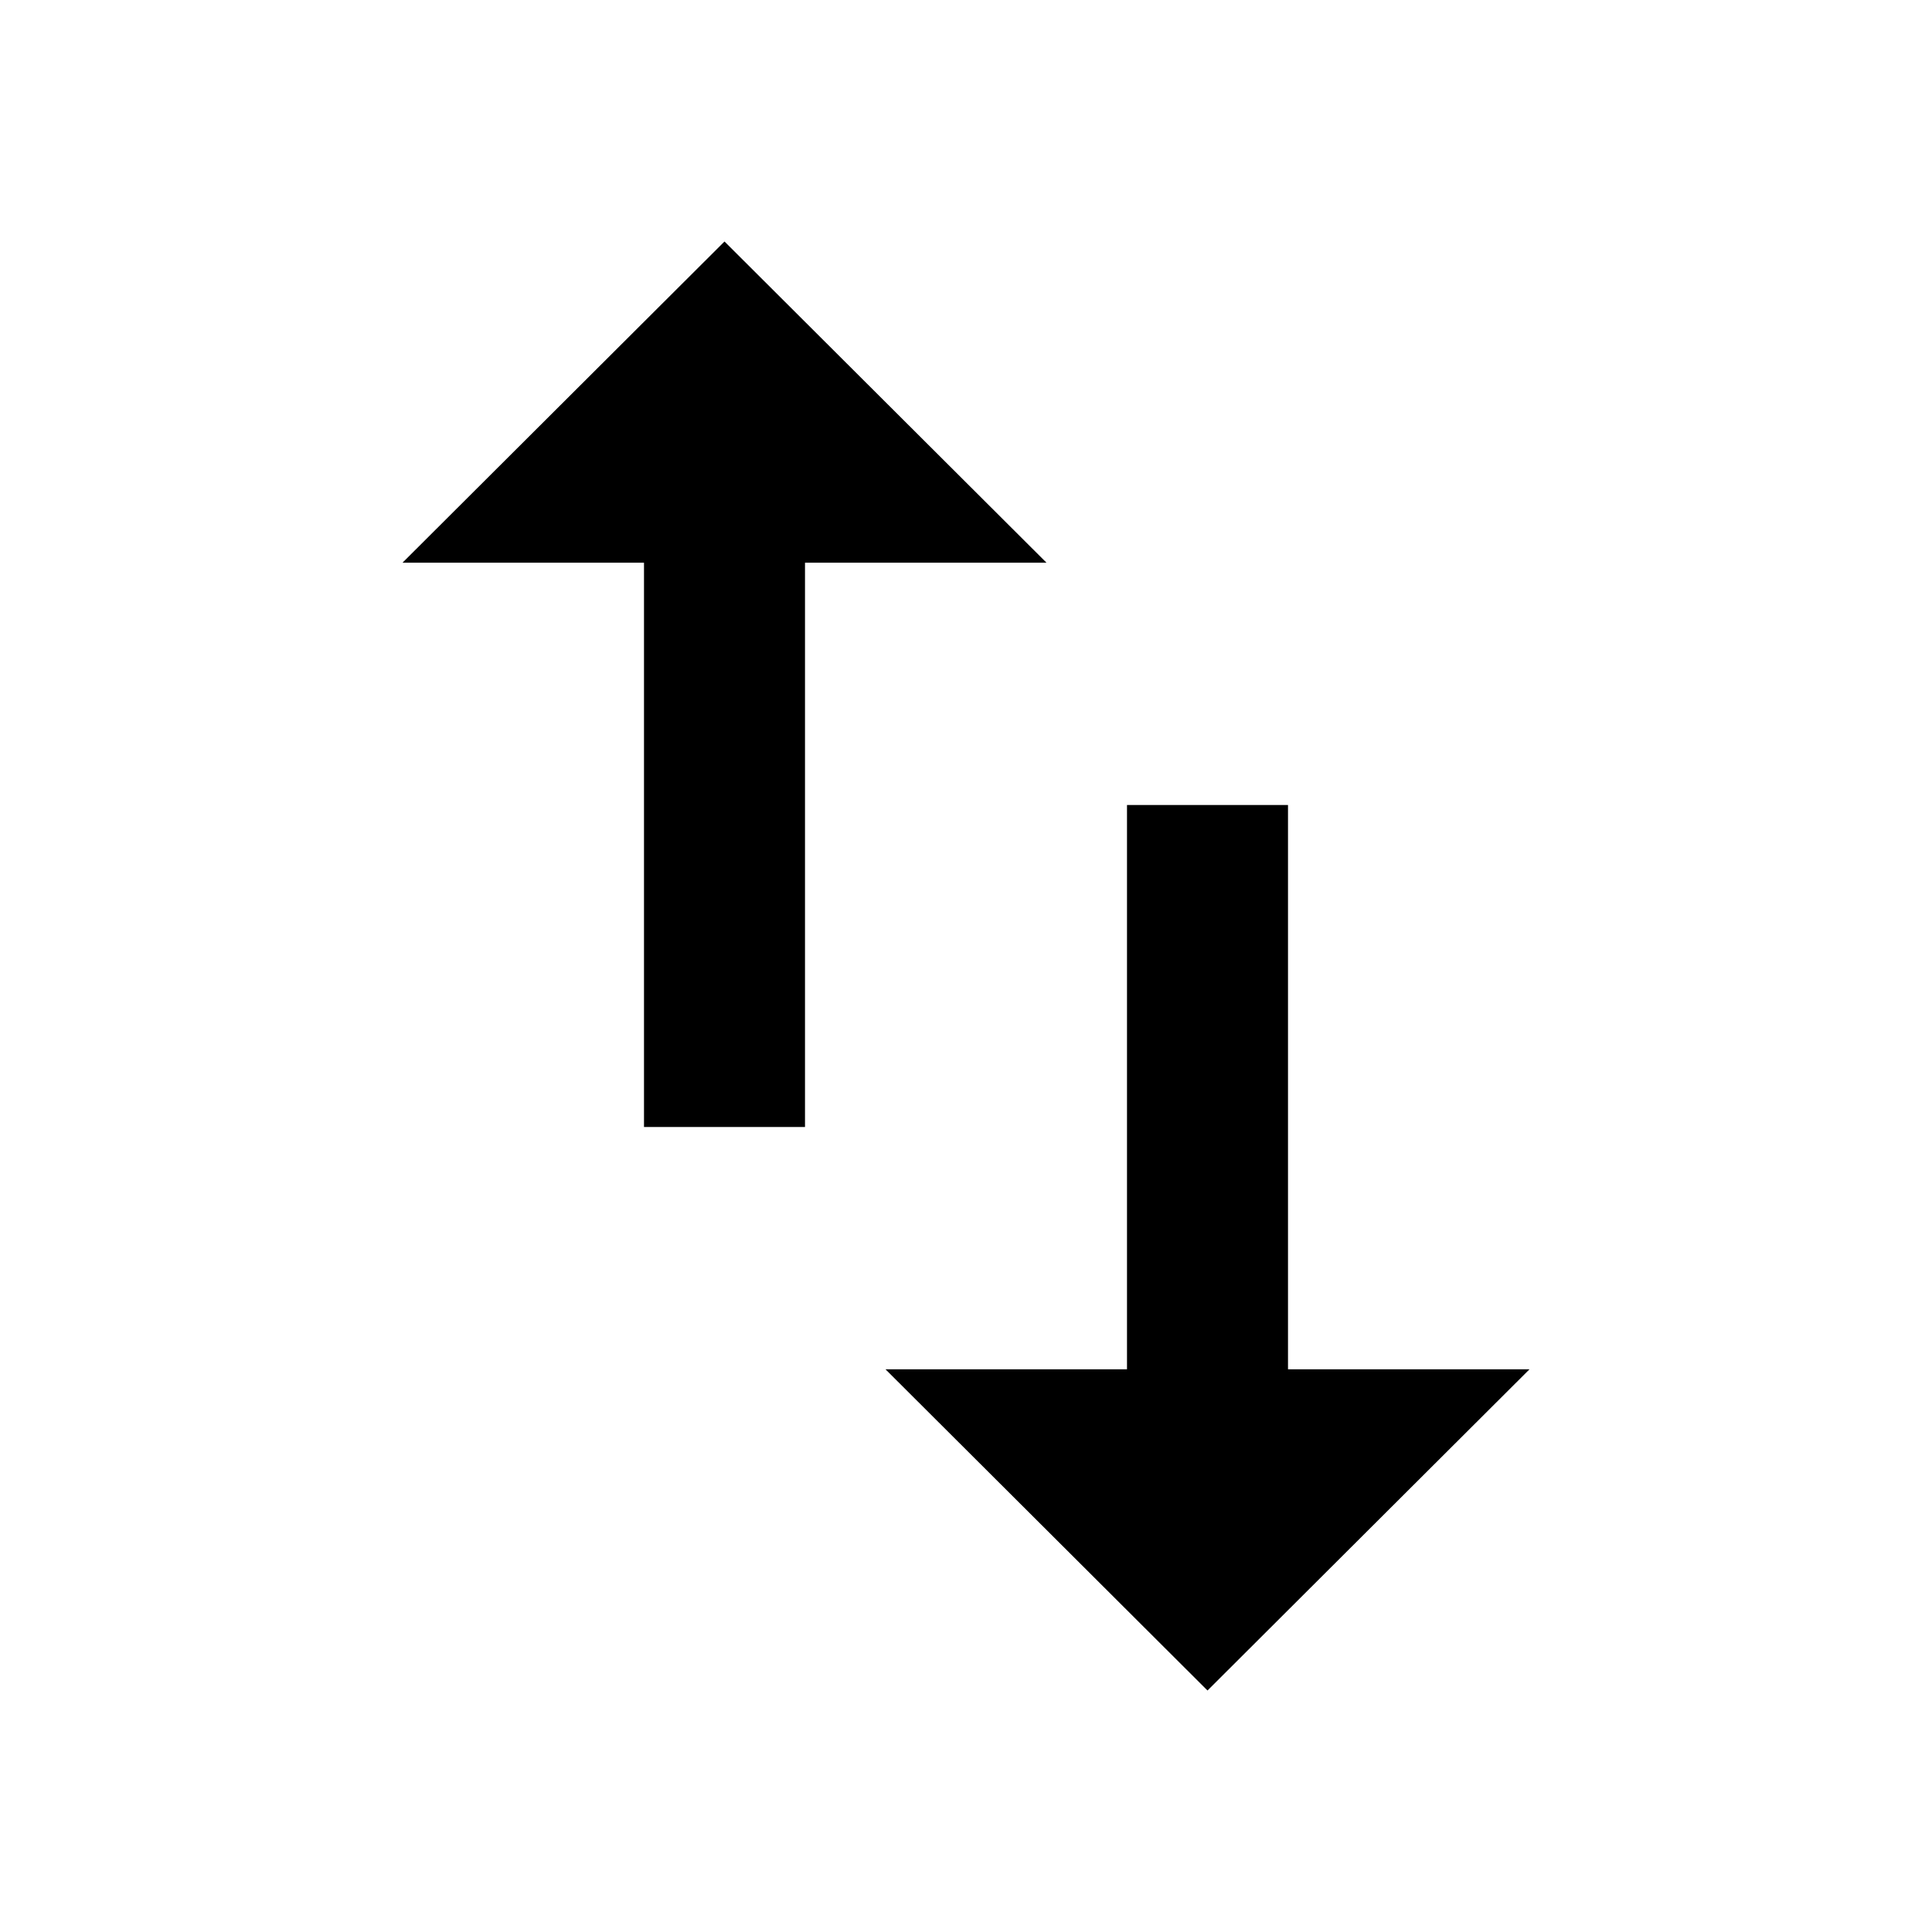
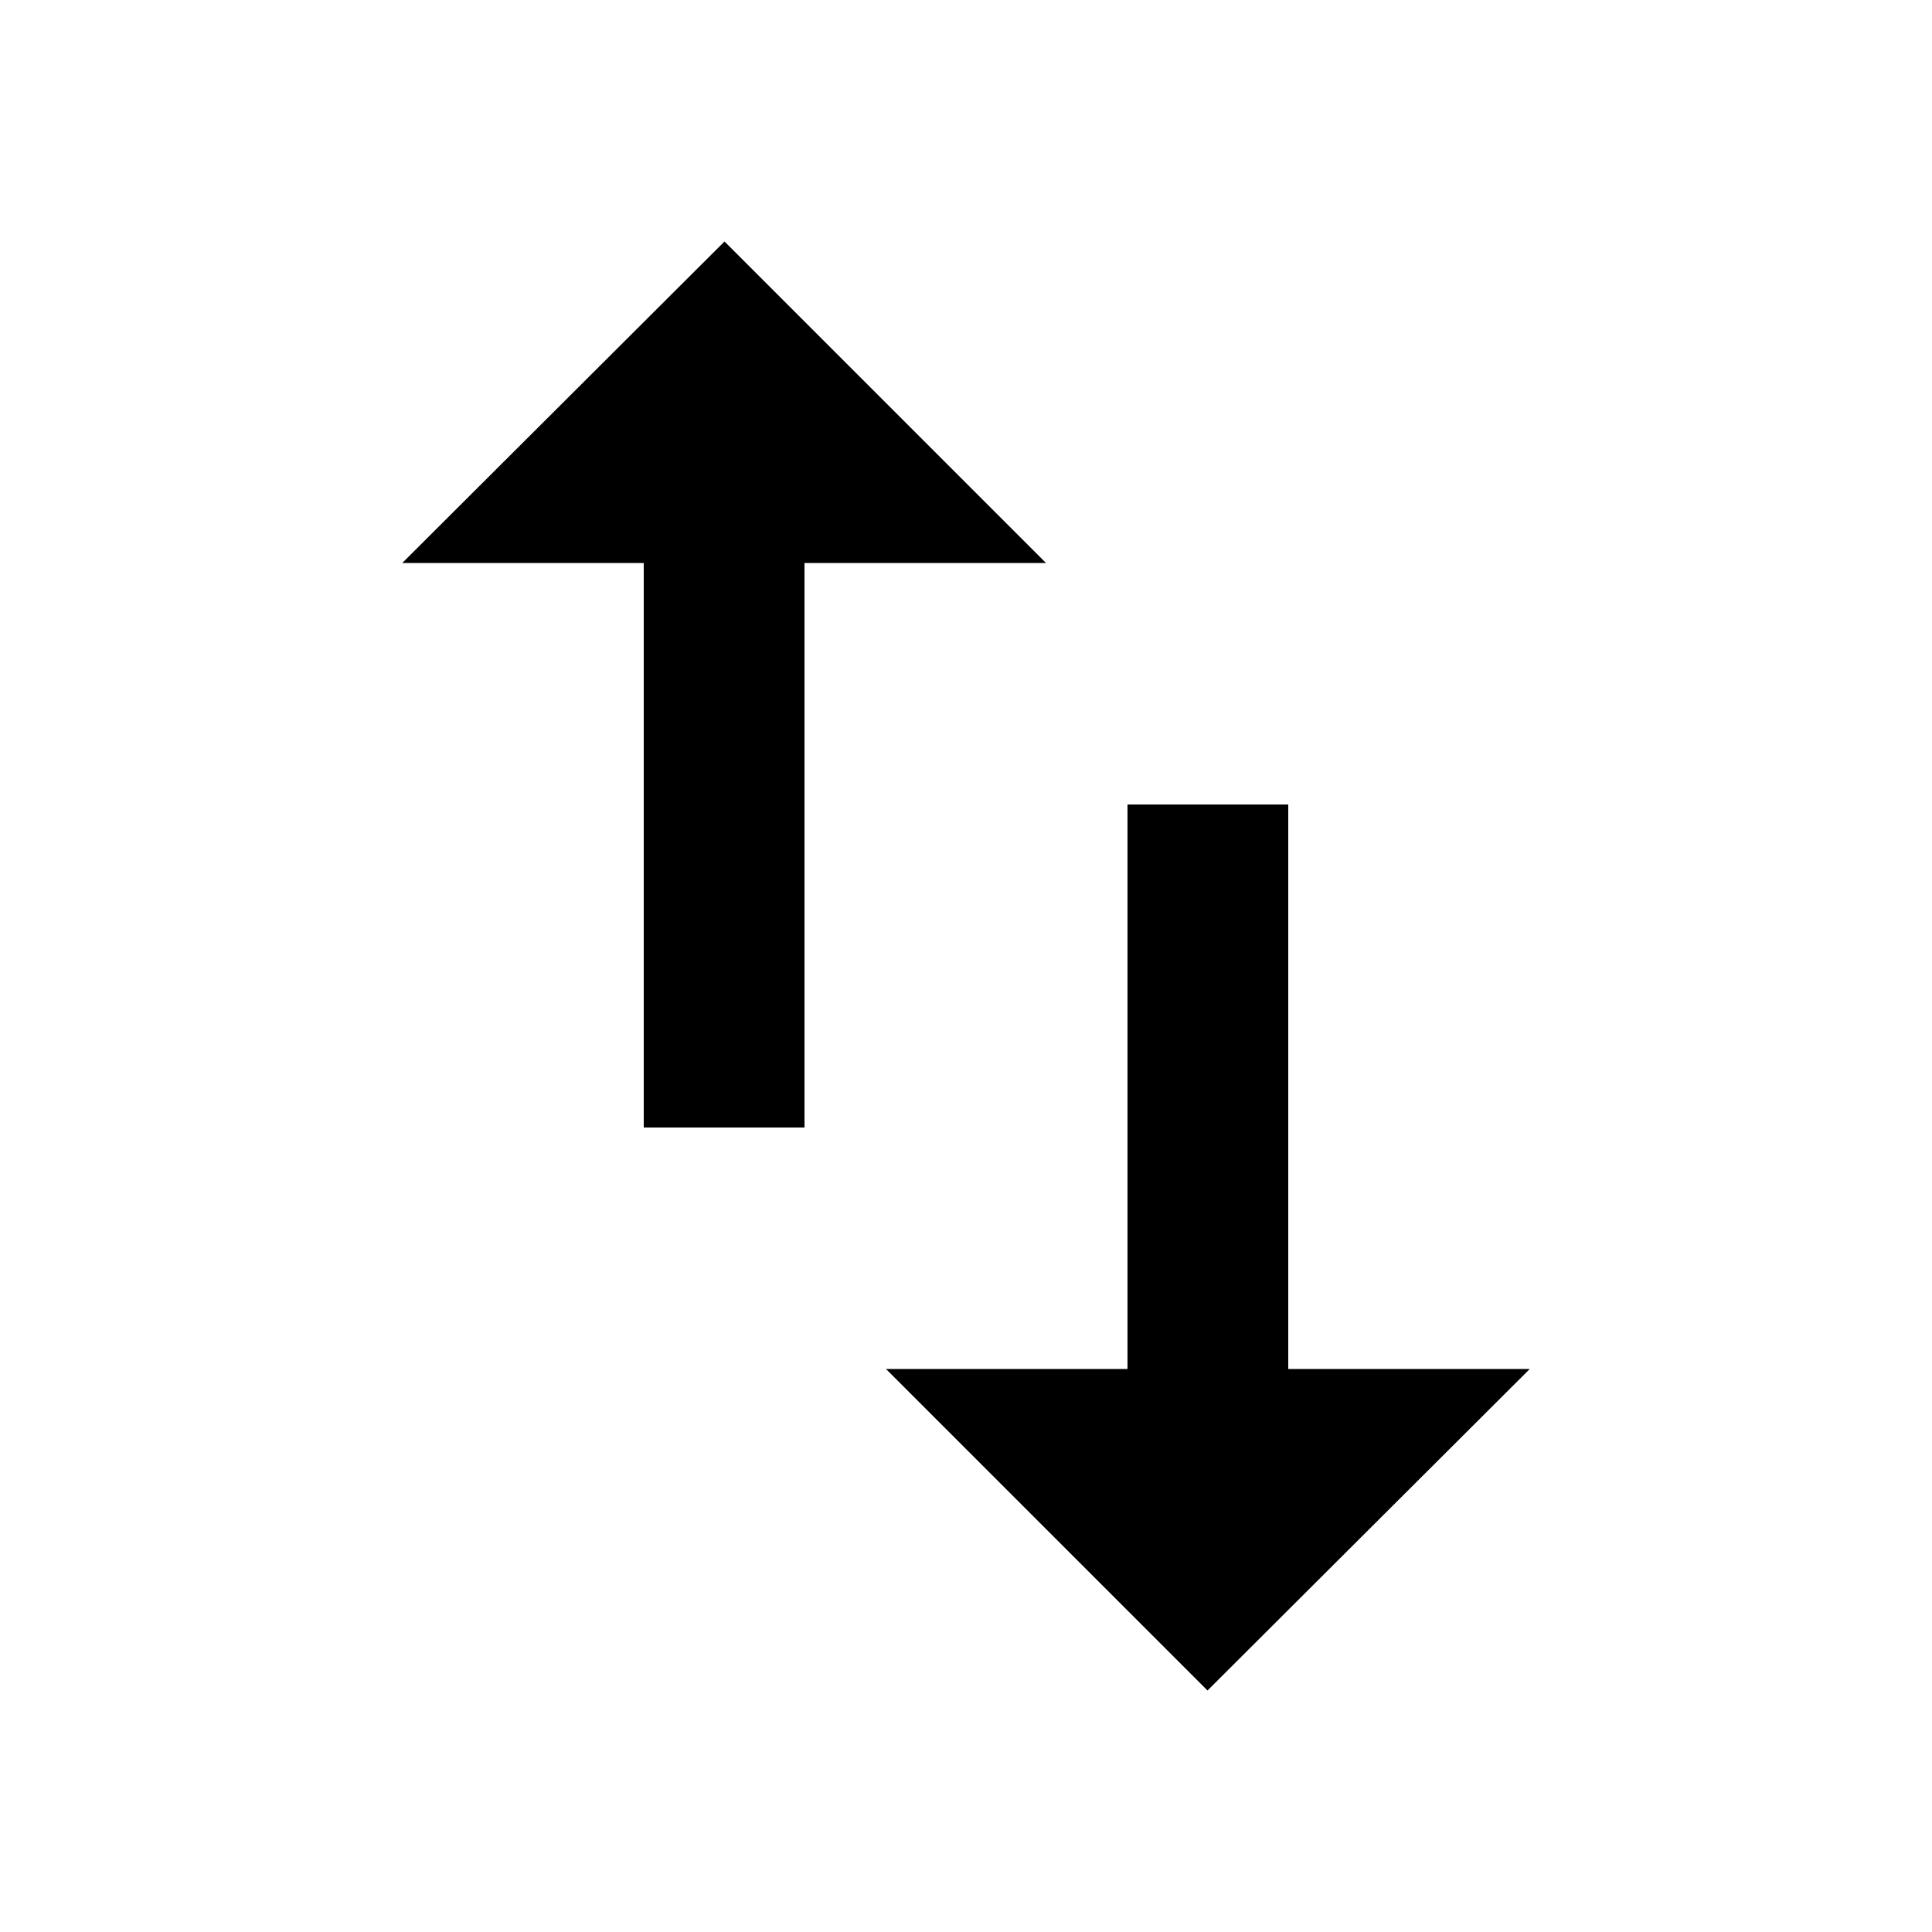
- <svg xmlns="http://www.w3.org/2000/svg" height="48px" viewBox="0 0 24 24" width="48px" fill="#000000">
-   <path d="M0 0h24v24H0V0z" fill="none" />
-   <path d="M16 17.01V10h-2v7.01h-3L15 21l4-3.99h-3zM9 3L5 6.99h3V14h2V6.99h3L9 3zm7 14.01V10h-2v7.01h-3L15 21l4-3.99h-3zM9 3L5 6.99h3V14h2V6.99h3L9 3z" />
+ <svg xmlns="http://www.w3.org/2000/svg" version="1.1" id="图层_1" x="0px" y="0px" viewBox="0 0 256 256" style="enable-background:new 0 0 256 256;" xml:space="preserve">
+   <style type="text/css">
+ 	.st0{fill:none;}
+ </style>
+   <path class="st0" d="M0,0h256v256H0V0z" />
+   <path d="M170.7,181.4v-74.8h-21.3v74.8h-32L160,224l42.7-42.6H170.7z M96,32L53.3,74.6h32v74.8h21.3V74.6h32L96,32z M170.7,181.4  v-74.8h-21.3v74.8h-32L160,224l42.7-42.6H170.7z M96,32L53.3,74.6h32v74.8h21.3V74.6h32L96,32z" />
</svg>
